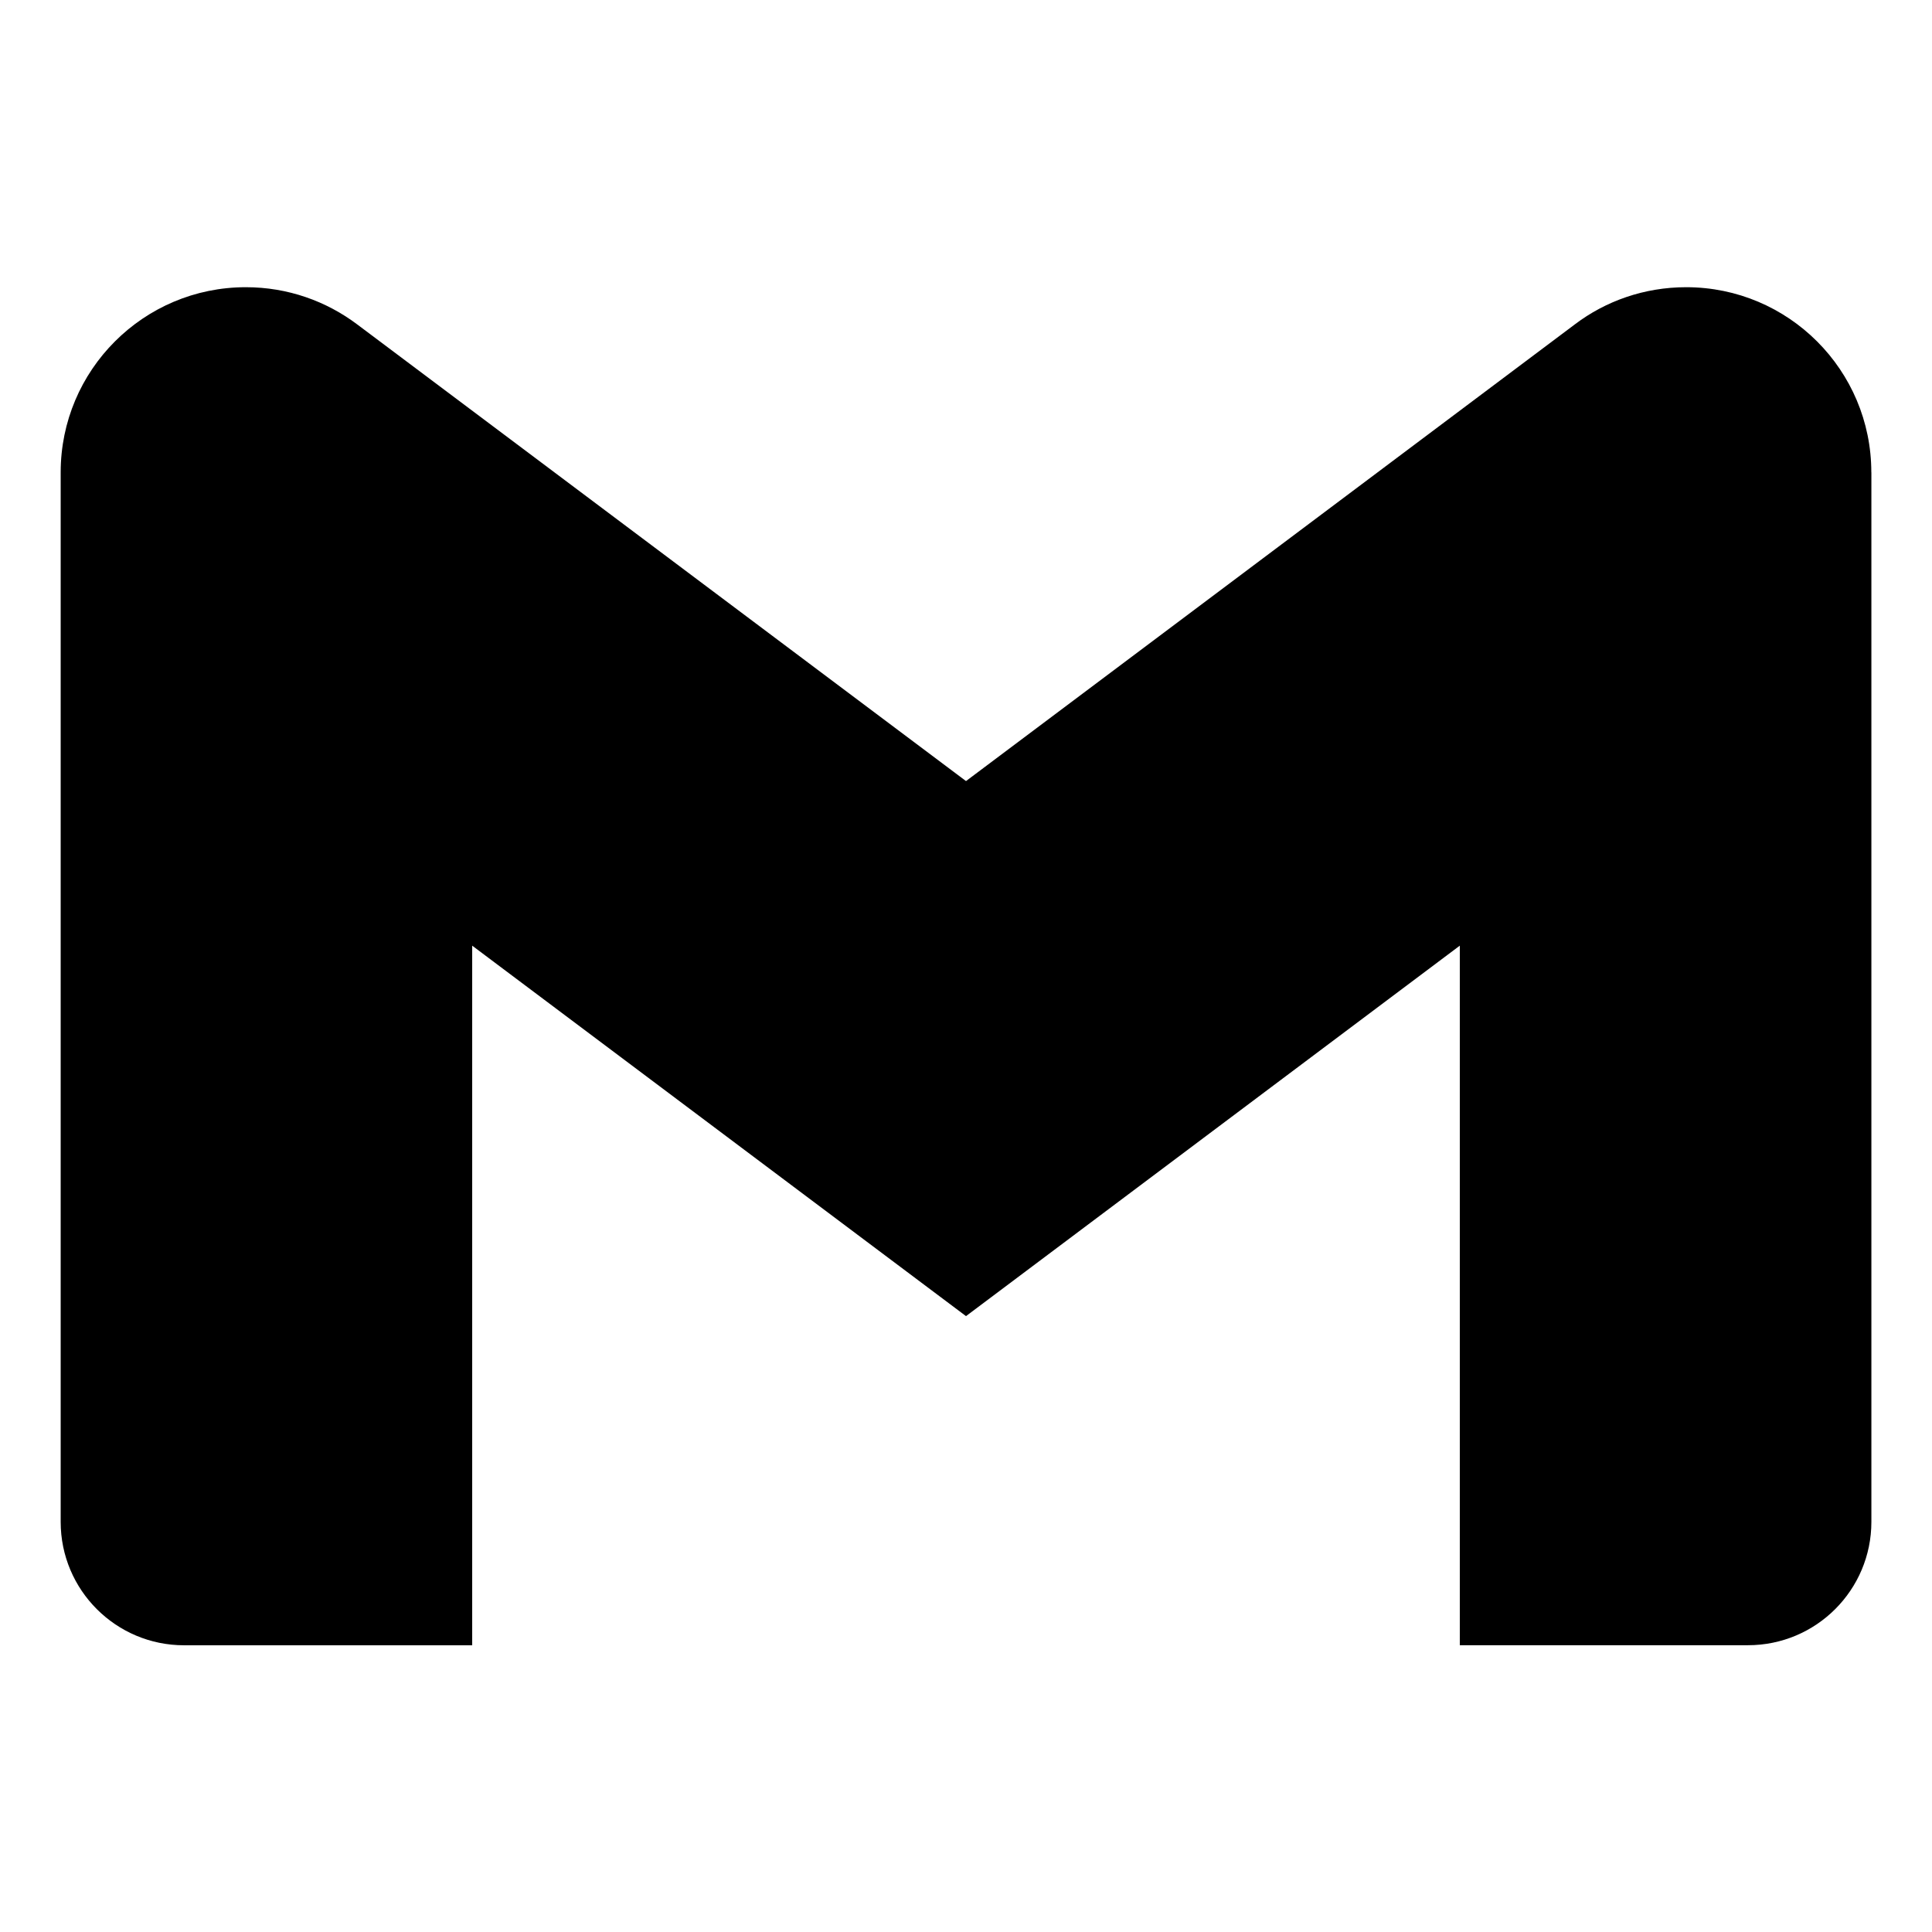
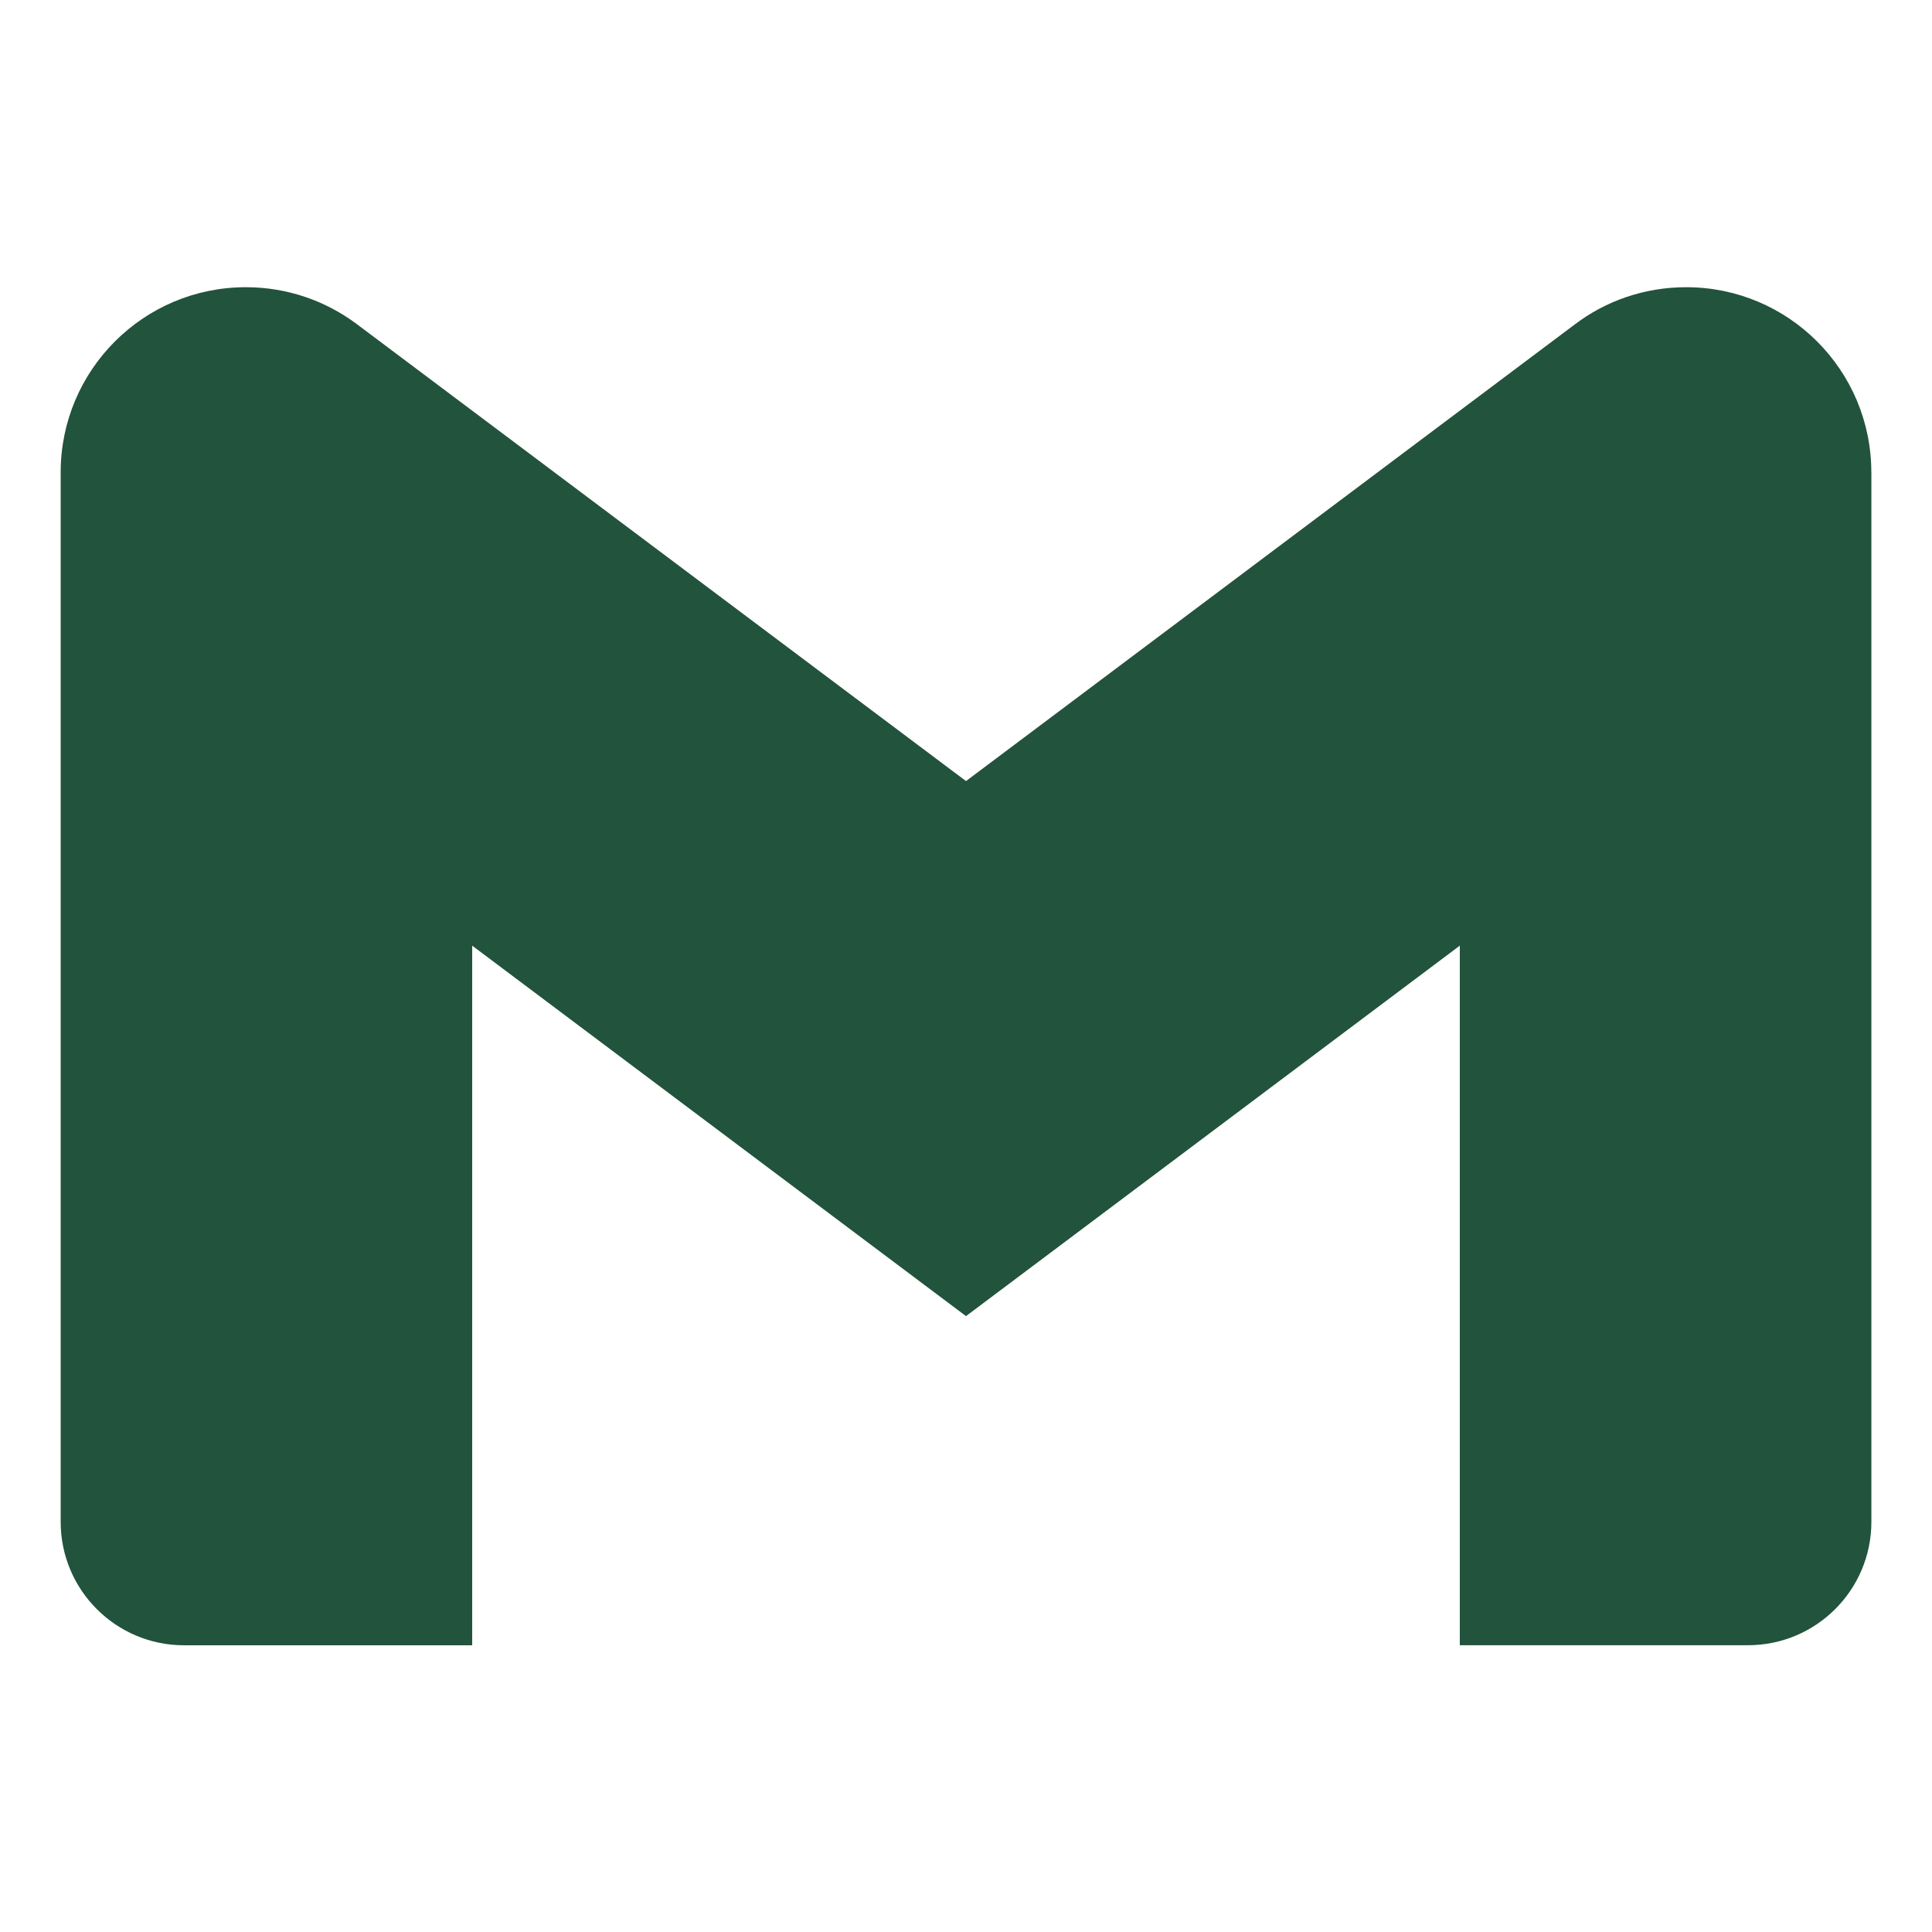
- <svg xmlns="http://www.w3.org/2000/svg" fill="#000000" width="800px" height="800px" viewBox="0 0 32 32" version="1.1">
+ <svg xmlns="http://www.w3.org/2000/svg" fill="#22533C" width="800px" height="800px" viewBox="0 0 32 32" version="1.1">
  <path d="M30.996 7.824v17.381c0 0 0 0 0 0.001 0 1.129-0.915 2.044-2.044 2.044-0 0-0 0-0.001 0h-4.772v-11.587l-8.179 6.136-8.179-6.136v11.588h-4.772c0 0 0 0-0 0-1.129 0-2.044-0.915-2.044-2.044 0-0 0-0.001 0-0.001v0-17.381c0-0 0-0.001 0-0.001 0-1.694 1.373-3.067 3.067-3.067 0.694 0 1.334 0.231 1.848 0.619l-0.008-0.006 10.088 7.567 10.088-7.567c0.506-0.383 1.146-0.613 1.84-0.613 1.694 0 3.067 1.373 3.067 3.067v0z" />
</svg>
